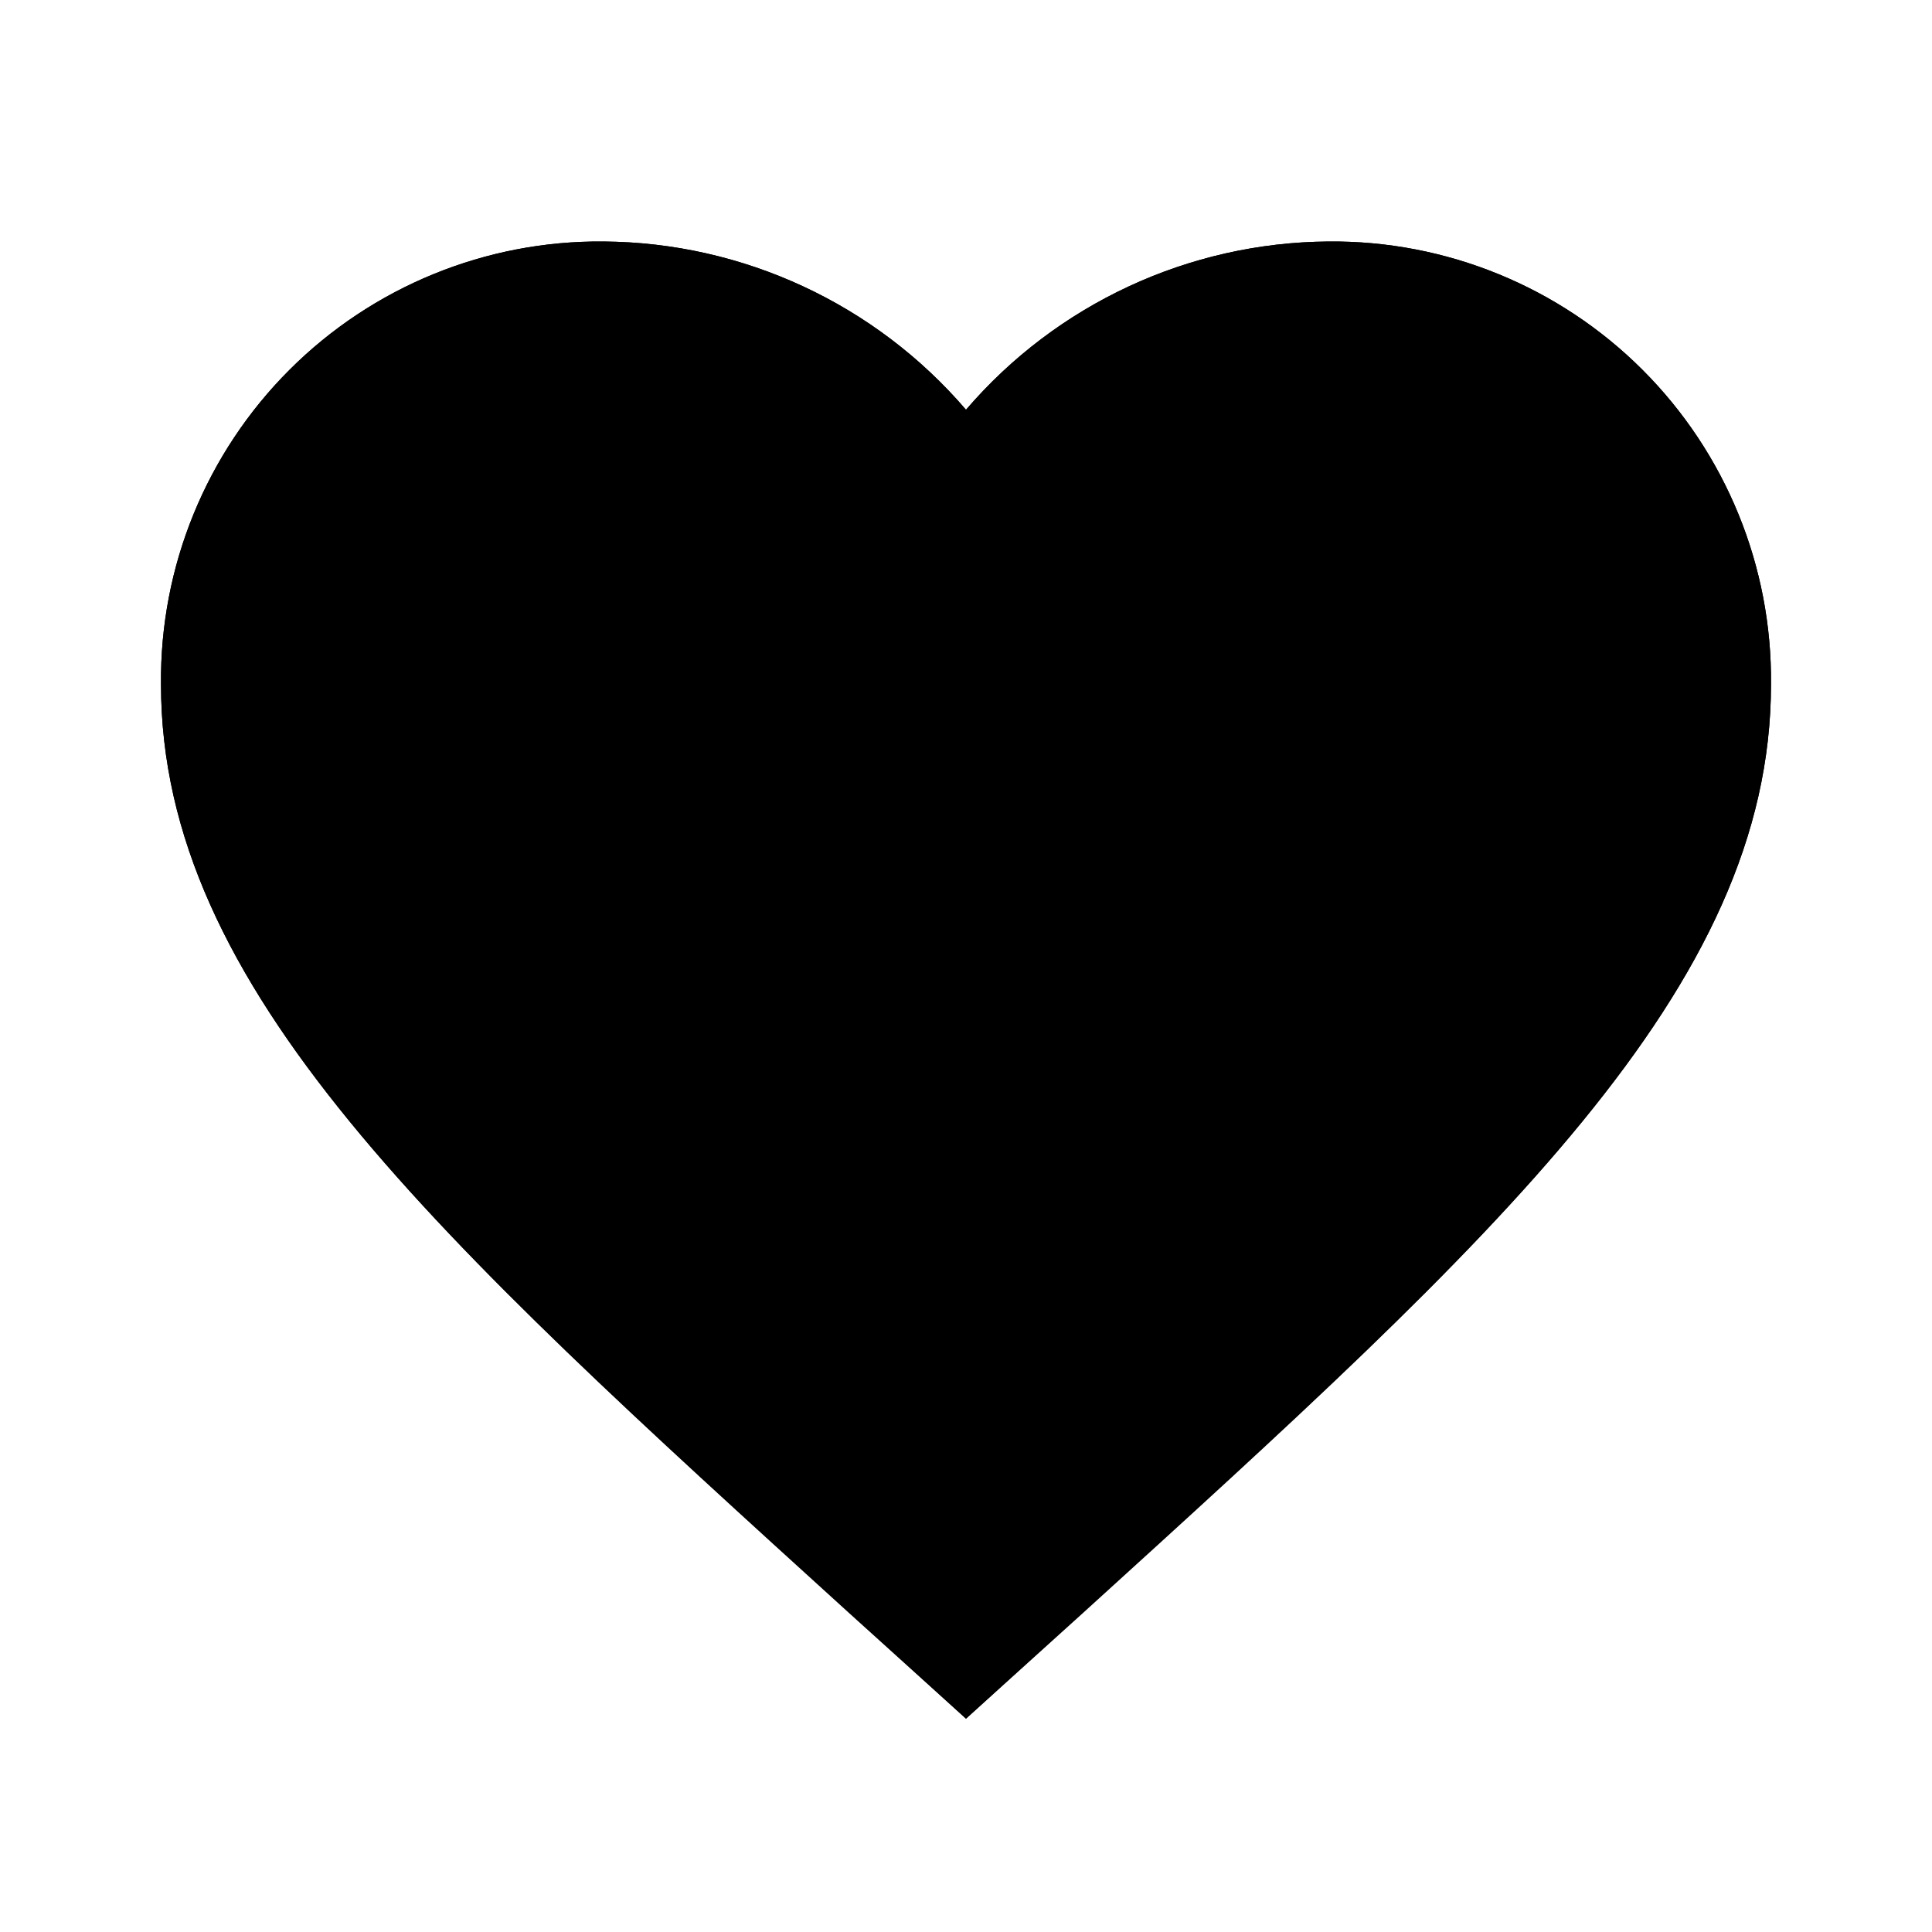
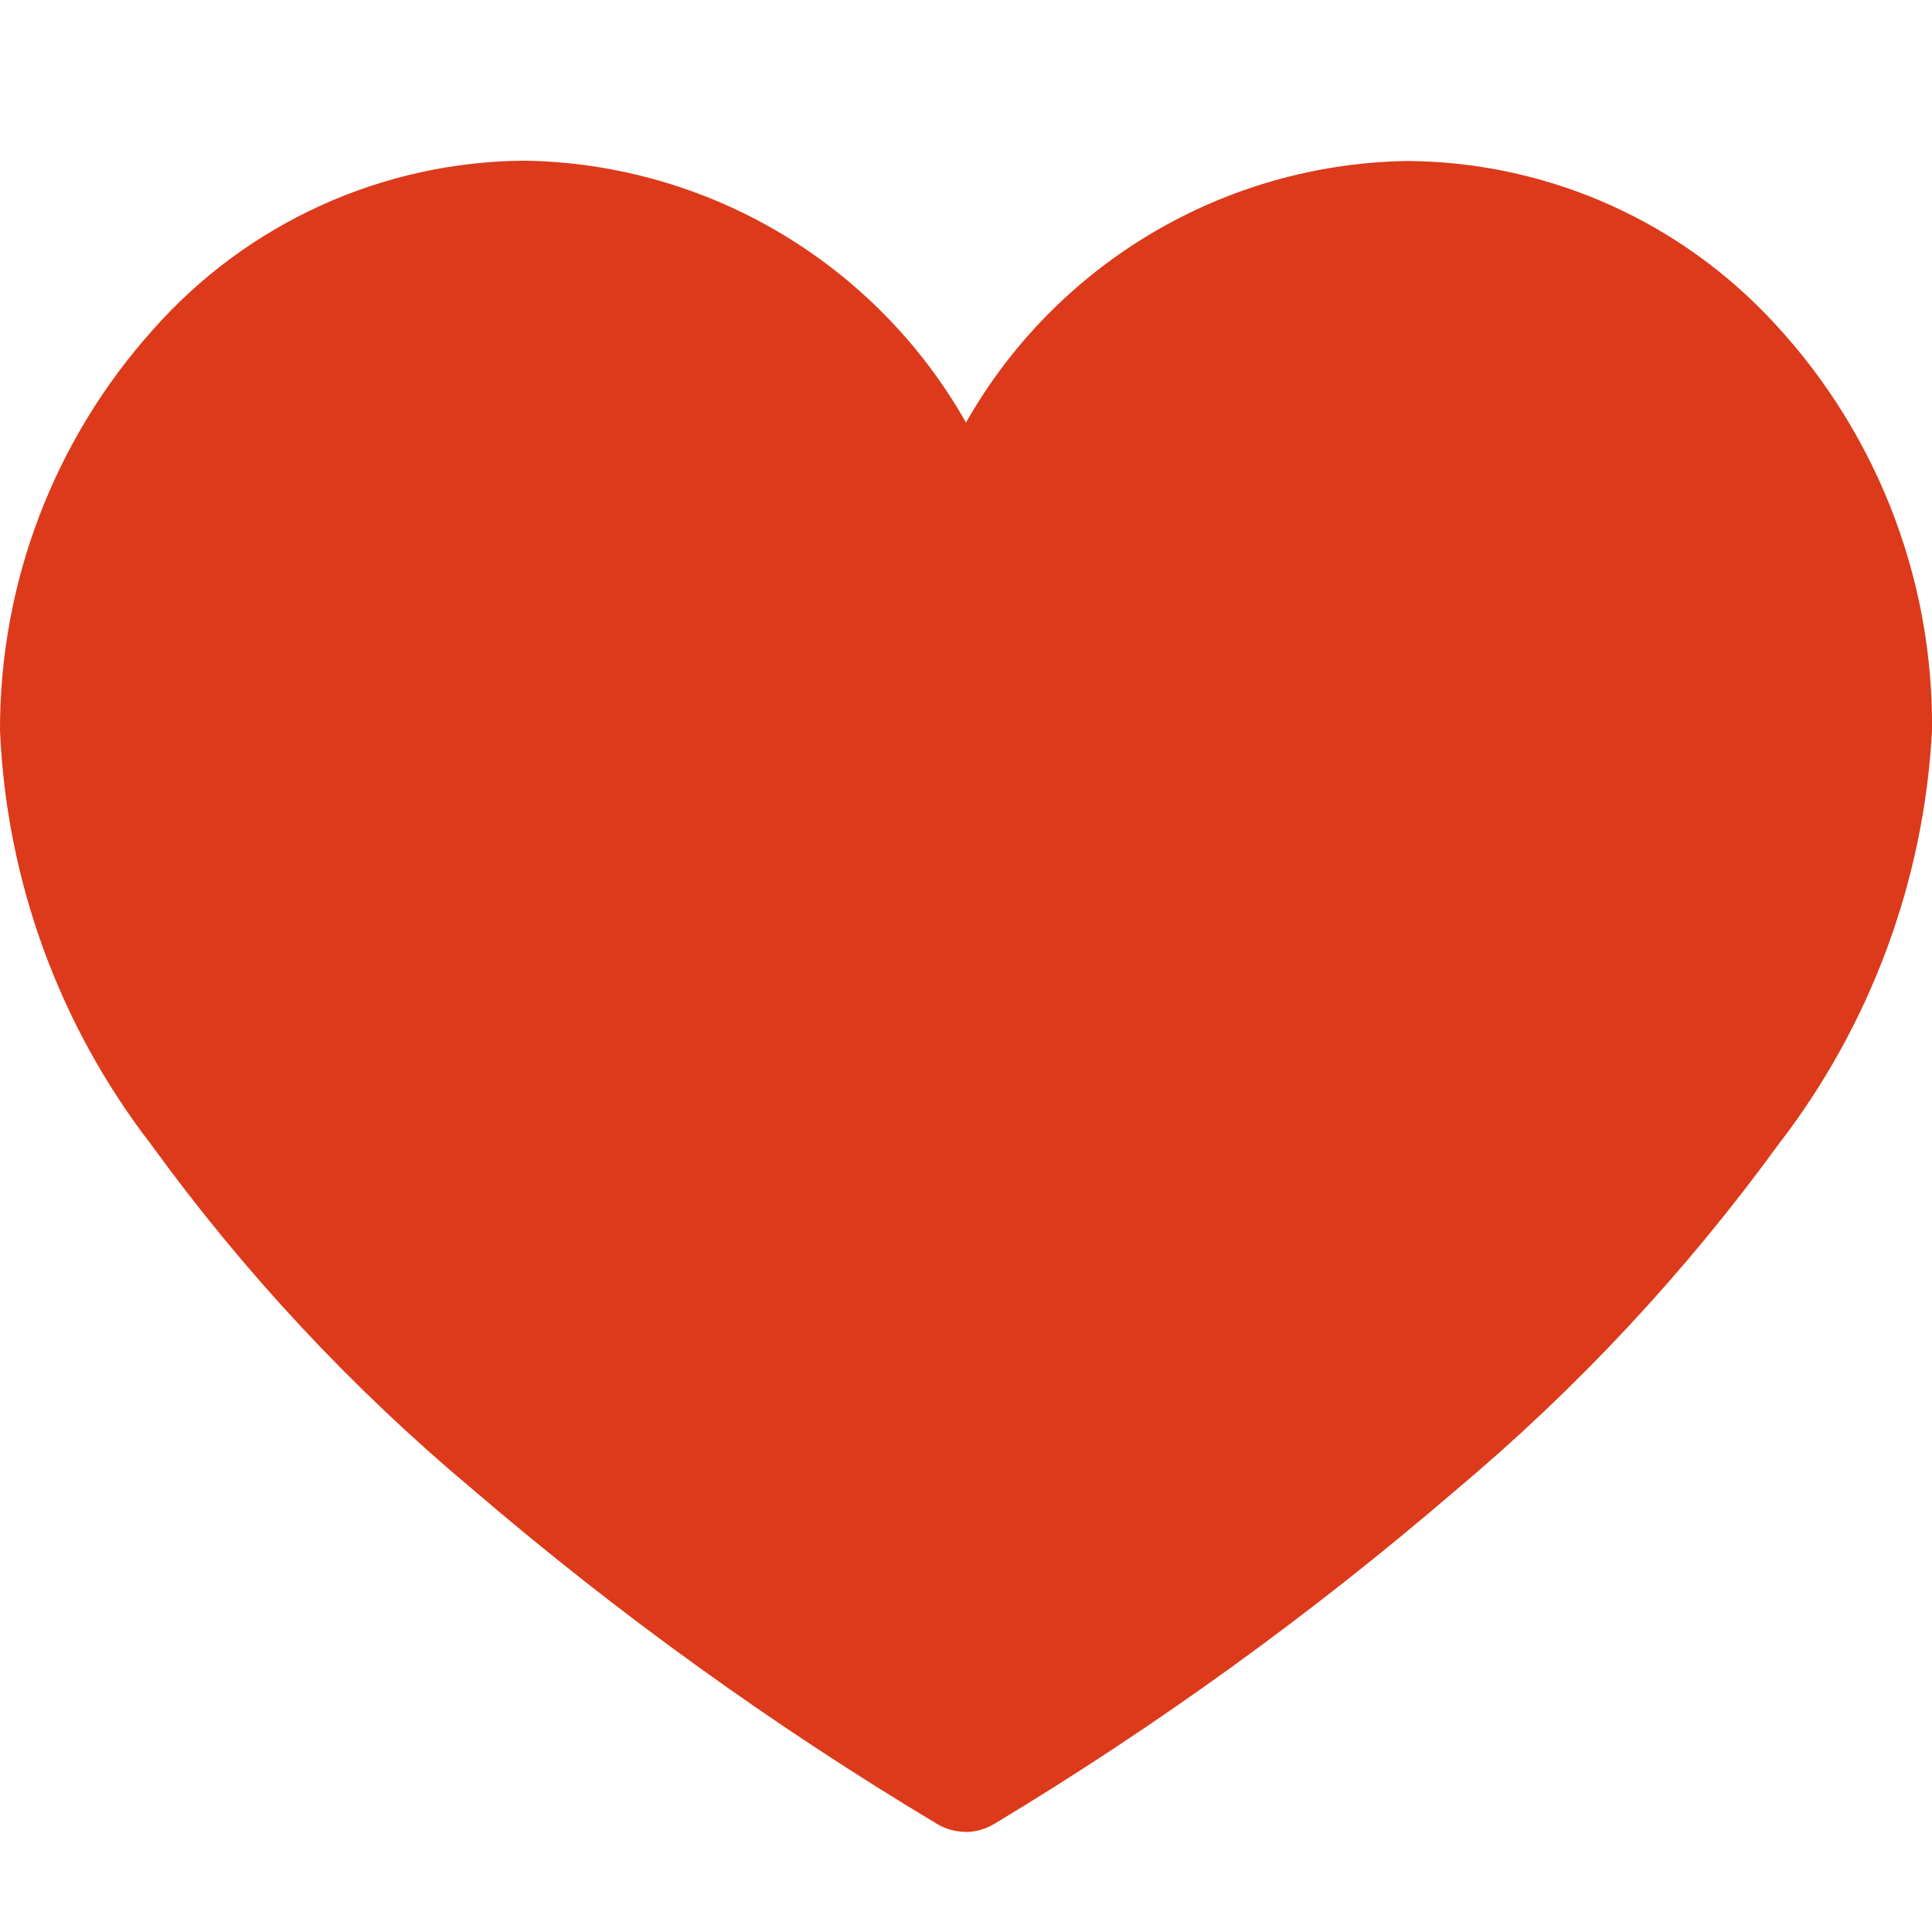
- <svg xmlns="http://www.w3.org/2000/svg" id="Component_19_7" data-name="Component 19 – 7" width="24" height="24" viewBox="0 0 24 24">
-   <g id="favorite_black_24dp">
-     <path id="Path_14" data-name="Path 14" d="M0,0H24V24H0Z" fill="none" />
-     <path id="Path_15" data-name="Path 15" d="M12,21.35l-1.45-1.32C5.4,15.36,2,12.28,2,8.5A5.447,5.447,0,0,1,7.5,3,5.988,5.988,0,0,1,12,5.09,5.988,5.988,0,0,1,16.5,3,5.447,5.447,0,0,1,22,8.5c0,3.78-3.4,6.86-8.55,11.54Z" />
-   </g>
-   <g id="favorite_border_black_24dp">
-     <path id="Path_16" data-name="Path 16" d="M0,0H24V24H0Z" fill="none" />
-     <path id="Path_17" data-name="Path 17" d="M16.5,3A5.988,5.988,0,0,0,12,5.09,5.988,5.988,0,0,0,7.5,3,5.447,5.447,0,0,0,2,8.5c0,3.78,3.4,6.86,8.55,11.54L12,21.35l1.45-1.32C18.6,15.36,22,12.28,22,8.5A5.447,5.447,0,0,0,16.5,3ZM12.1,18.55l-.1.1-.1-.1C7.14,14.24,4,11.39,4,8.5A3.418,3.418,0,0,1,7.5,5a3.909,3.909,0,0,1,3.57,2.36h1.87A3.885,3.885,0,0,1,16.5,5,3.418,3.418,0,0,1,20,8.5C20,11.39,16.86,14.24,12.1,18.55Z" />
+ <svg xmlns="http://www.w3.org/2000/svg" width="24" height="24" viewBox="0 0 24 24">
+   <g id="fulfill_favourite" transform="translate(-2313 -74)">
+     <path id="fulfill_favourite-2" data-name="fulfill_favourite" d="M0,0H24V24H0Z" transform="translate(2313 74)" fill="rgba(255,0,0,0)" />
+     <path id="fulfill_favourite-3" data-name="fulfill_favourite" d="M12,55.35a.7.7,0,0,1-.352-.094A41.986,41.986,0,0,1,5.877,51.1a23.805,23.805,0,0,1-4-4.289A9.048,9.048,0,0,1,0,41.667,7.431,7.431,0,0,1,1.9,36.69a6.212,6.212,0,0,1,4.626-2.1A6.418,6.418,0,0,1,12,37.843a6.418,6.418,0,0,1,5.479-3.249,6.249,6.249,0,0,1,4.446,1.892A7.325,7.325,0,0,1,24,41.675a9.223,9.223,0,0,1-1.91,5.139,24.113,24.113,0,0,1-4,4.287,42.135,42.135,0,0,1-5.74,4.151.7.7,0,0,1-.354.1Z" transform="translate(2313 41.406)" fill="#dc3a1a" />
  </g>
</svg>
